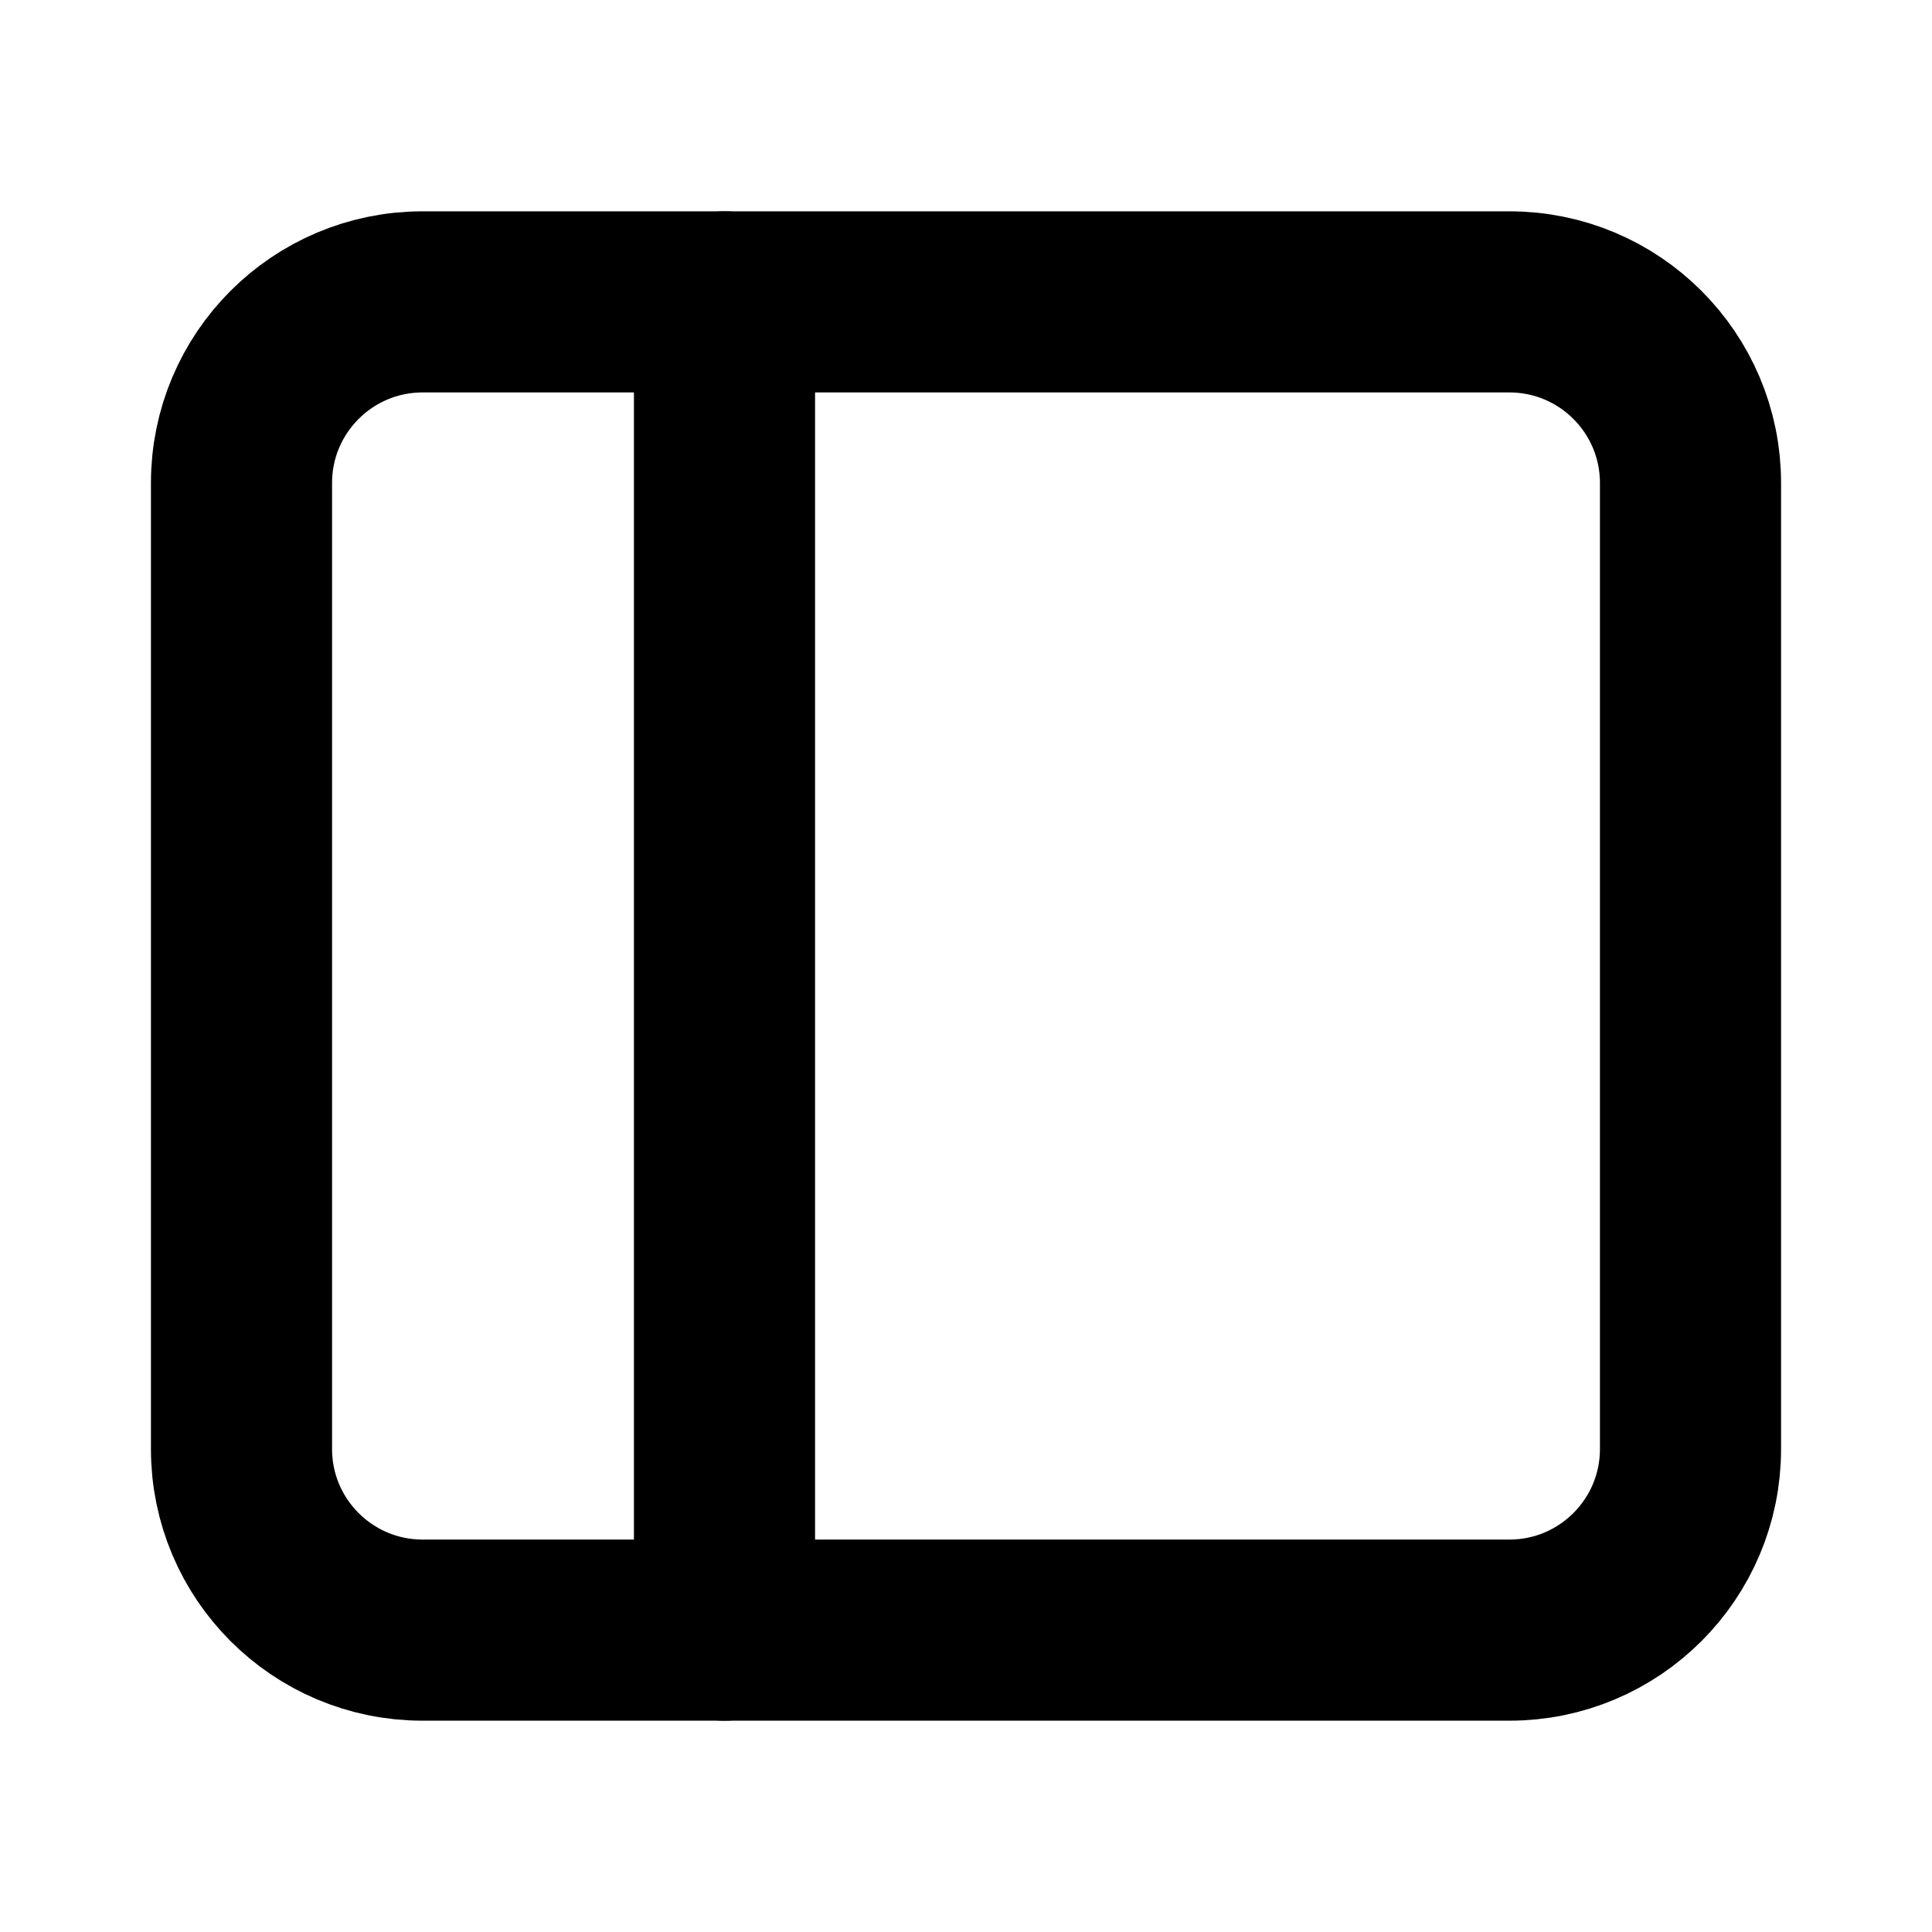
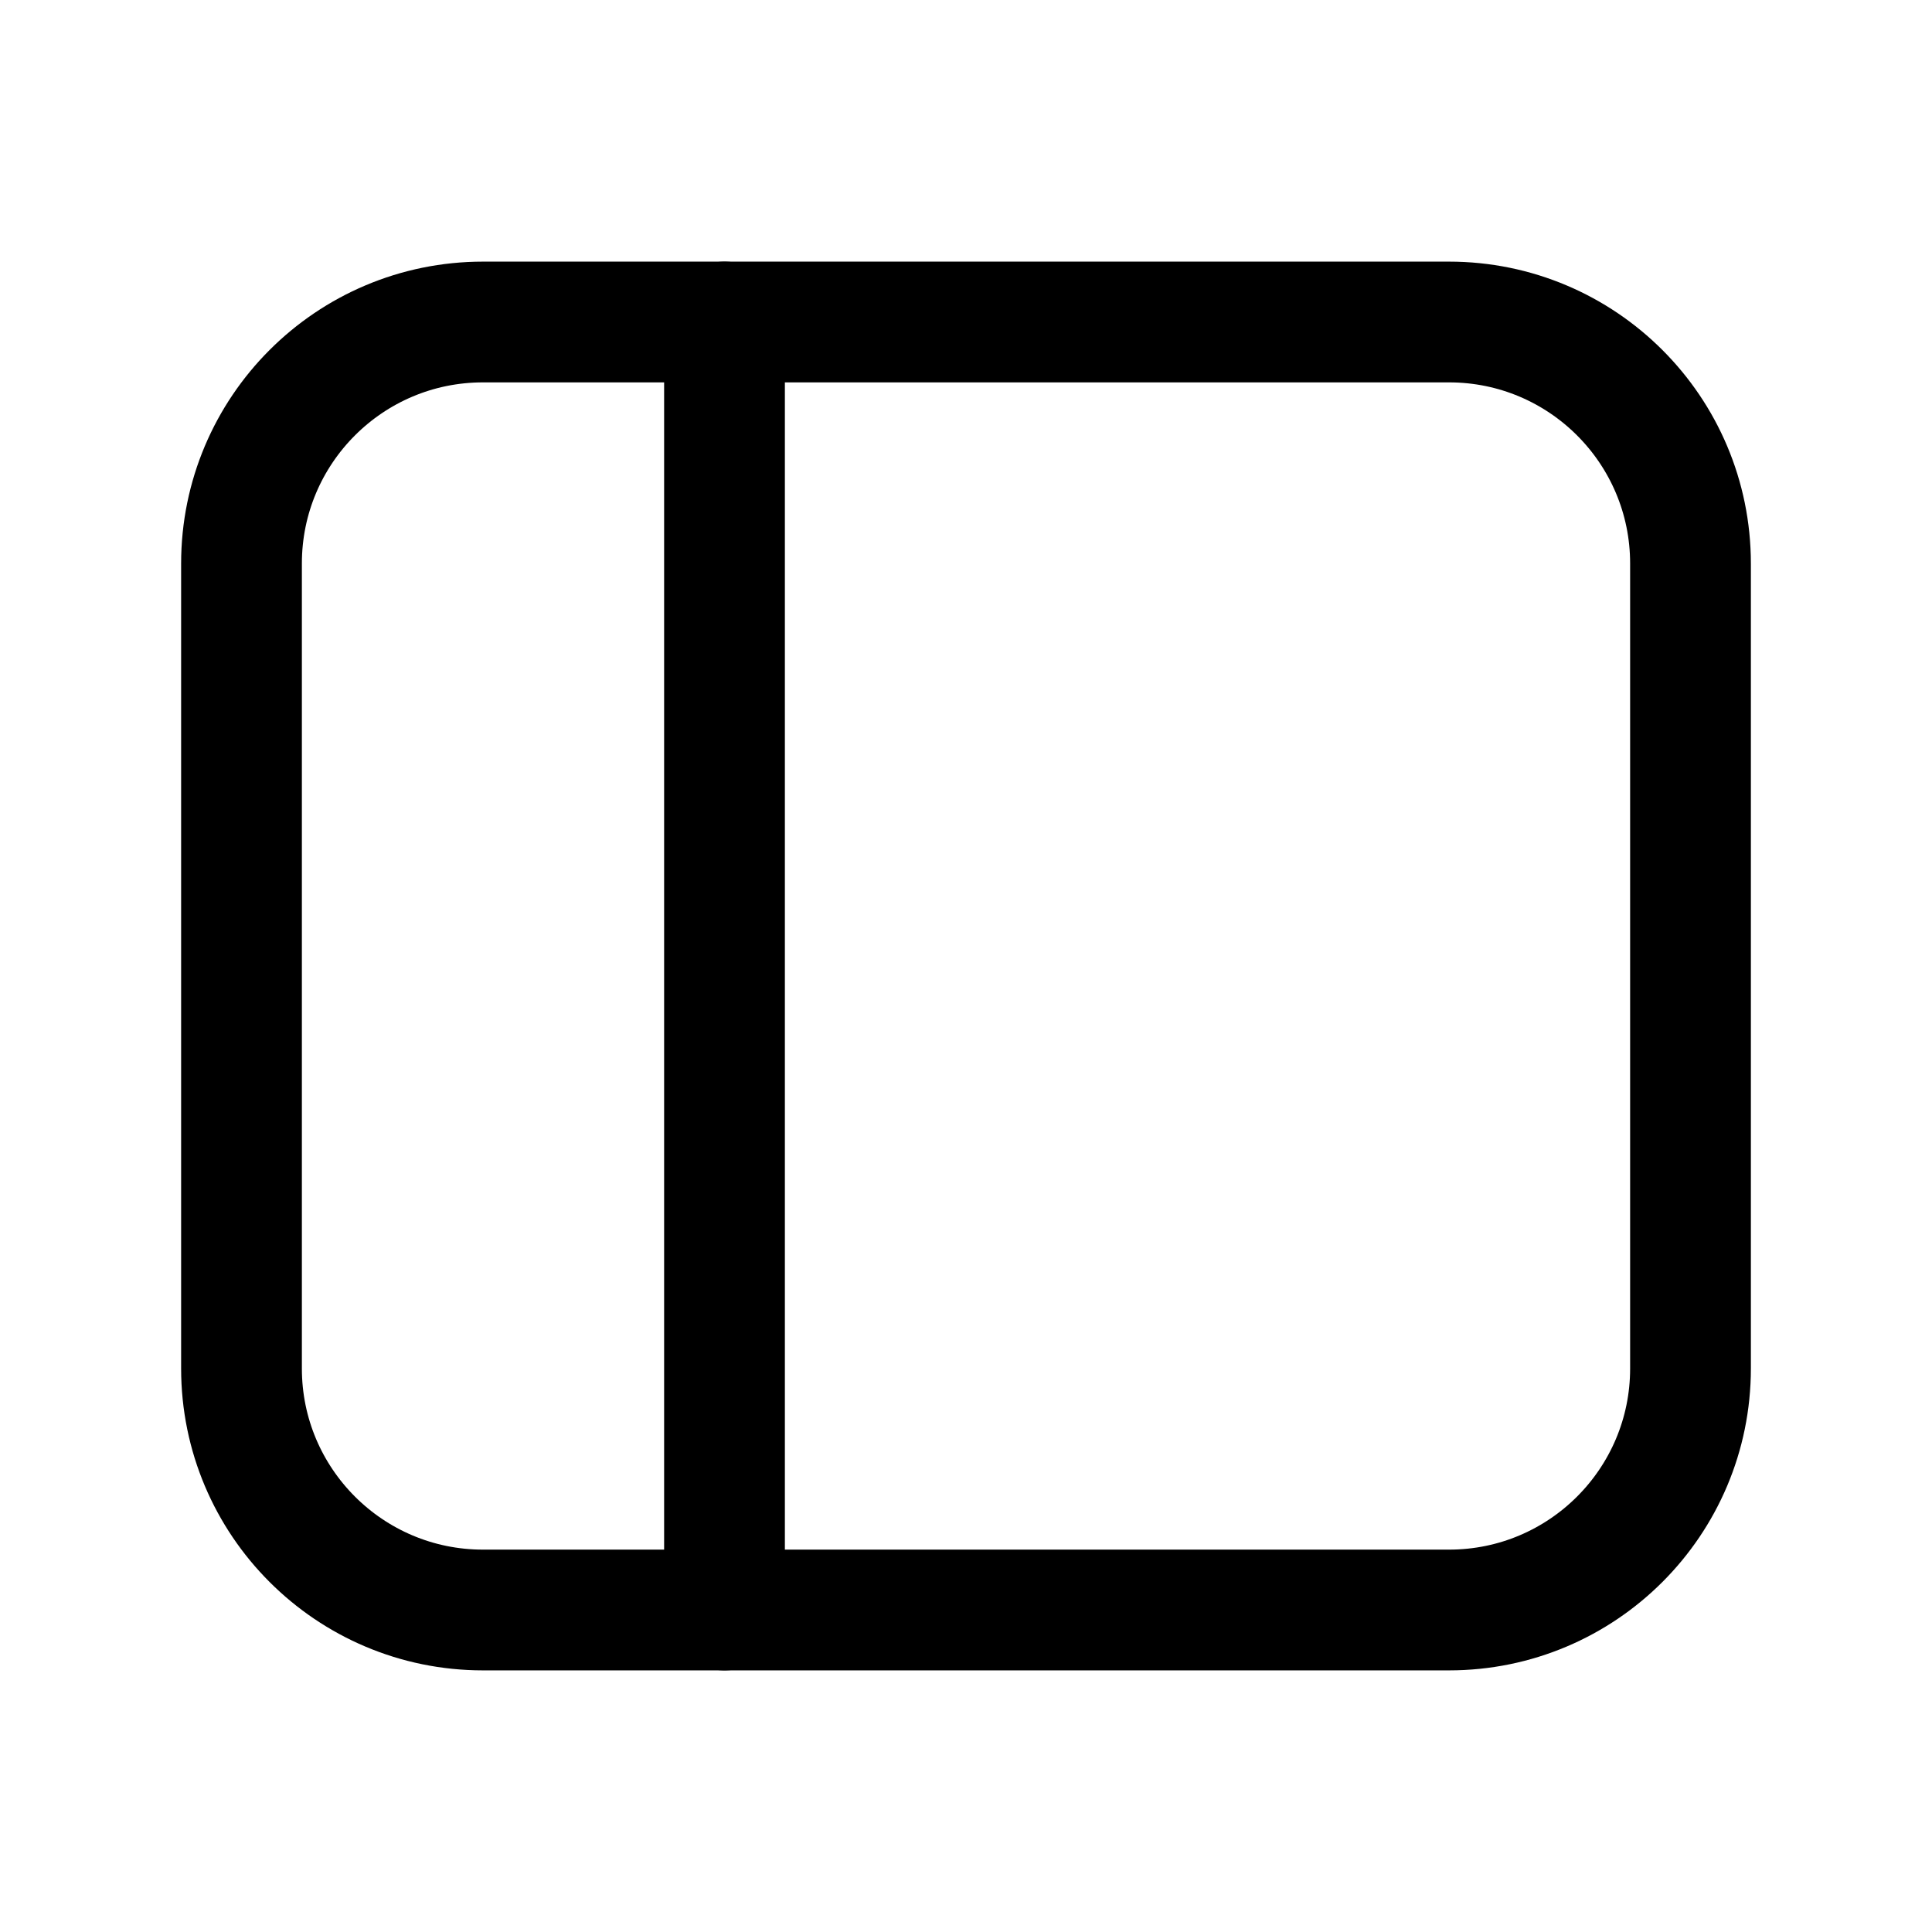
- <svg xmlns="http://www.w3.org/2000/svg" viewBox="0 0 16 16" fill="none" stroke="currentColor" stroke-width="1.5" stroke-linecap="round" stroke-linejoin="round">
-   <rect x="2" y="2.5" width="12" height="11" rx="1.5" />
-   <path d="M6 2.5v11" />
+ <svg xmlns="http://www.w3.org/2000/svg" viewBox="0 0 24 24" fill="none" stroke="currentColor" stroke-width="1.5" stroke-linecap="round" stroke-linejoin="round">
+   <rect x="3" y="4" width="18" height="16" rx="3" />
+   <path d="M9 4v16" />
</svg>
